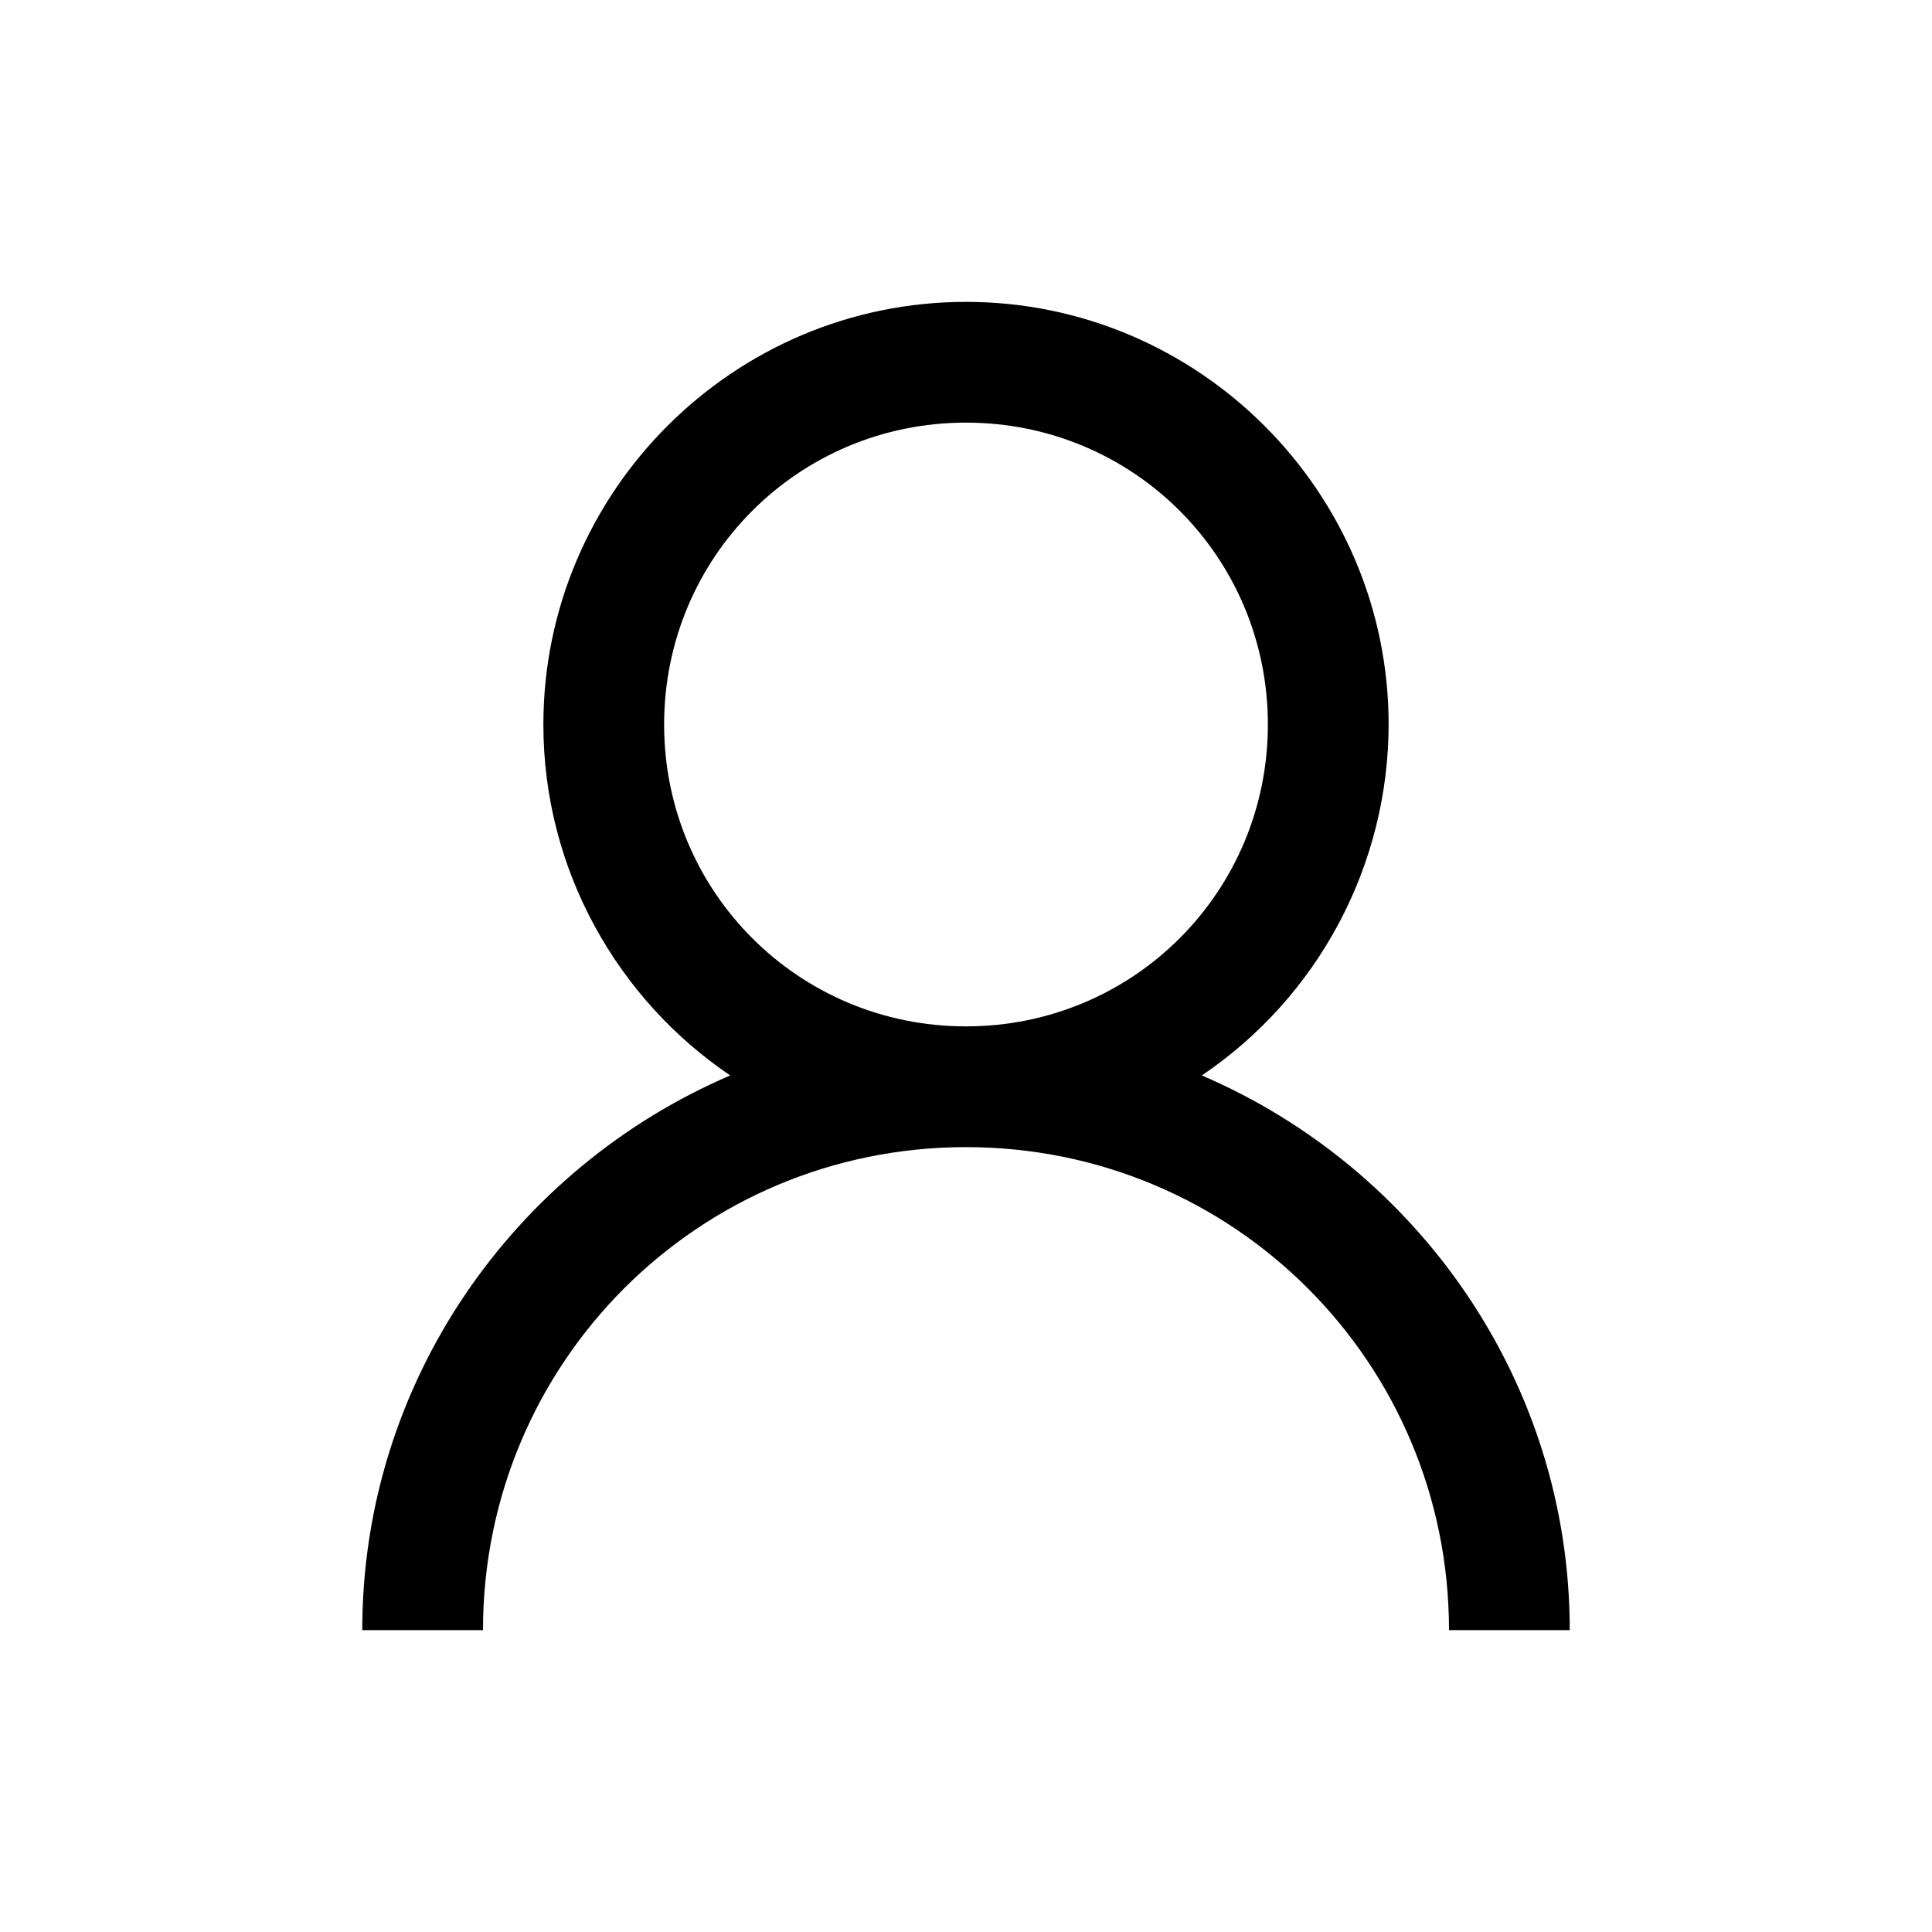
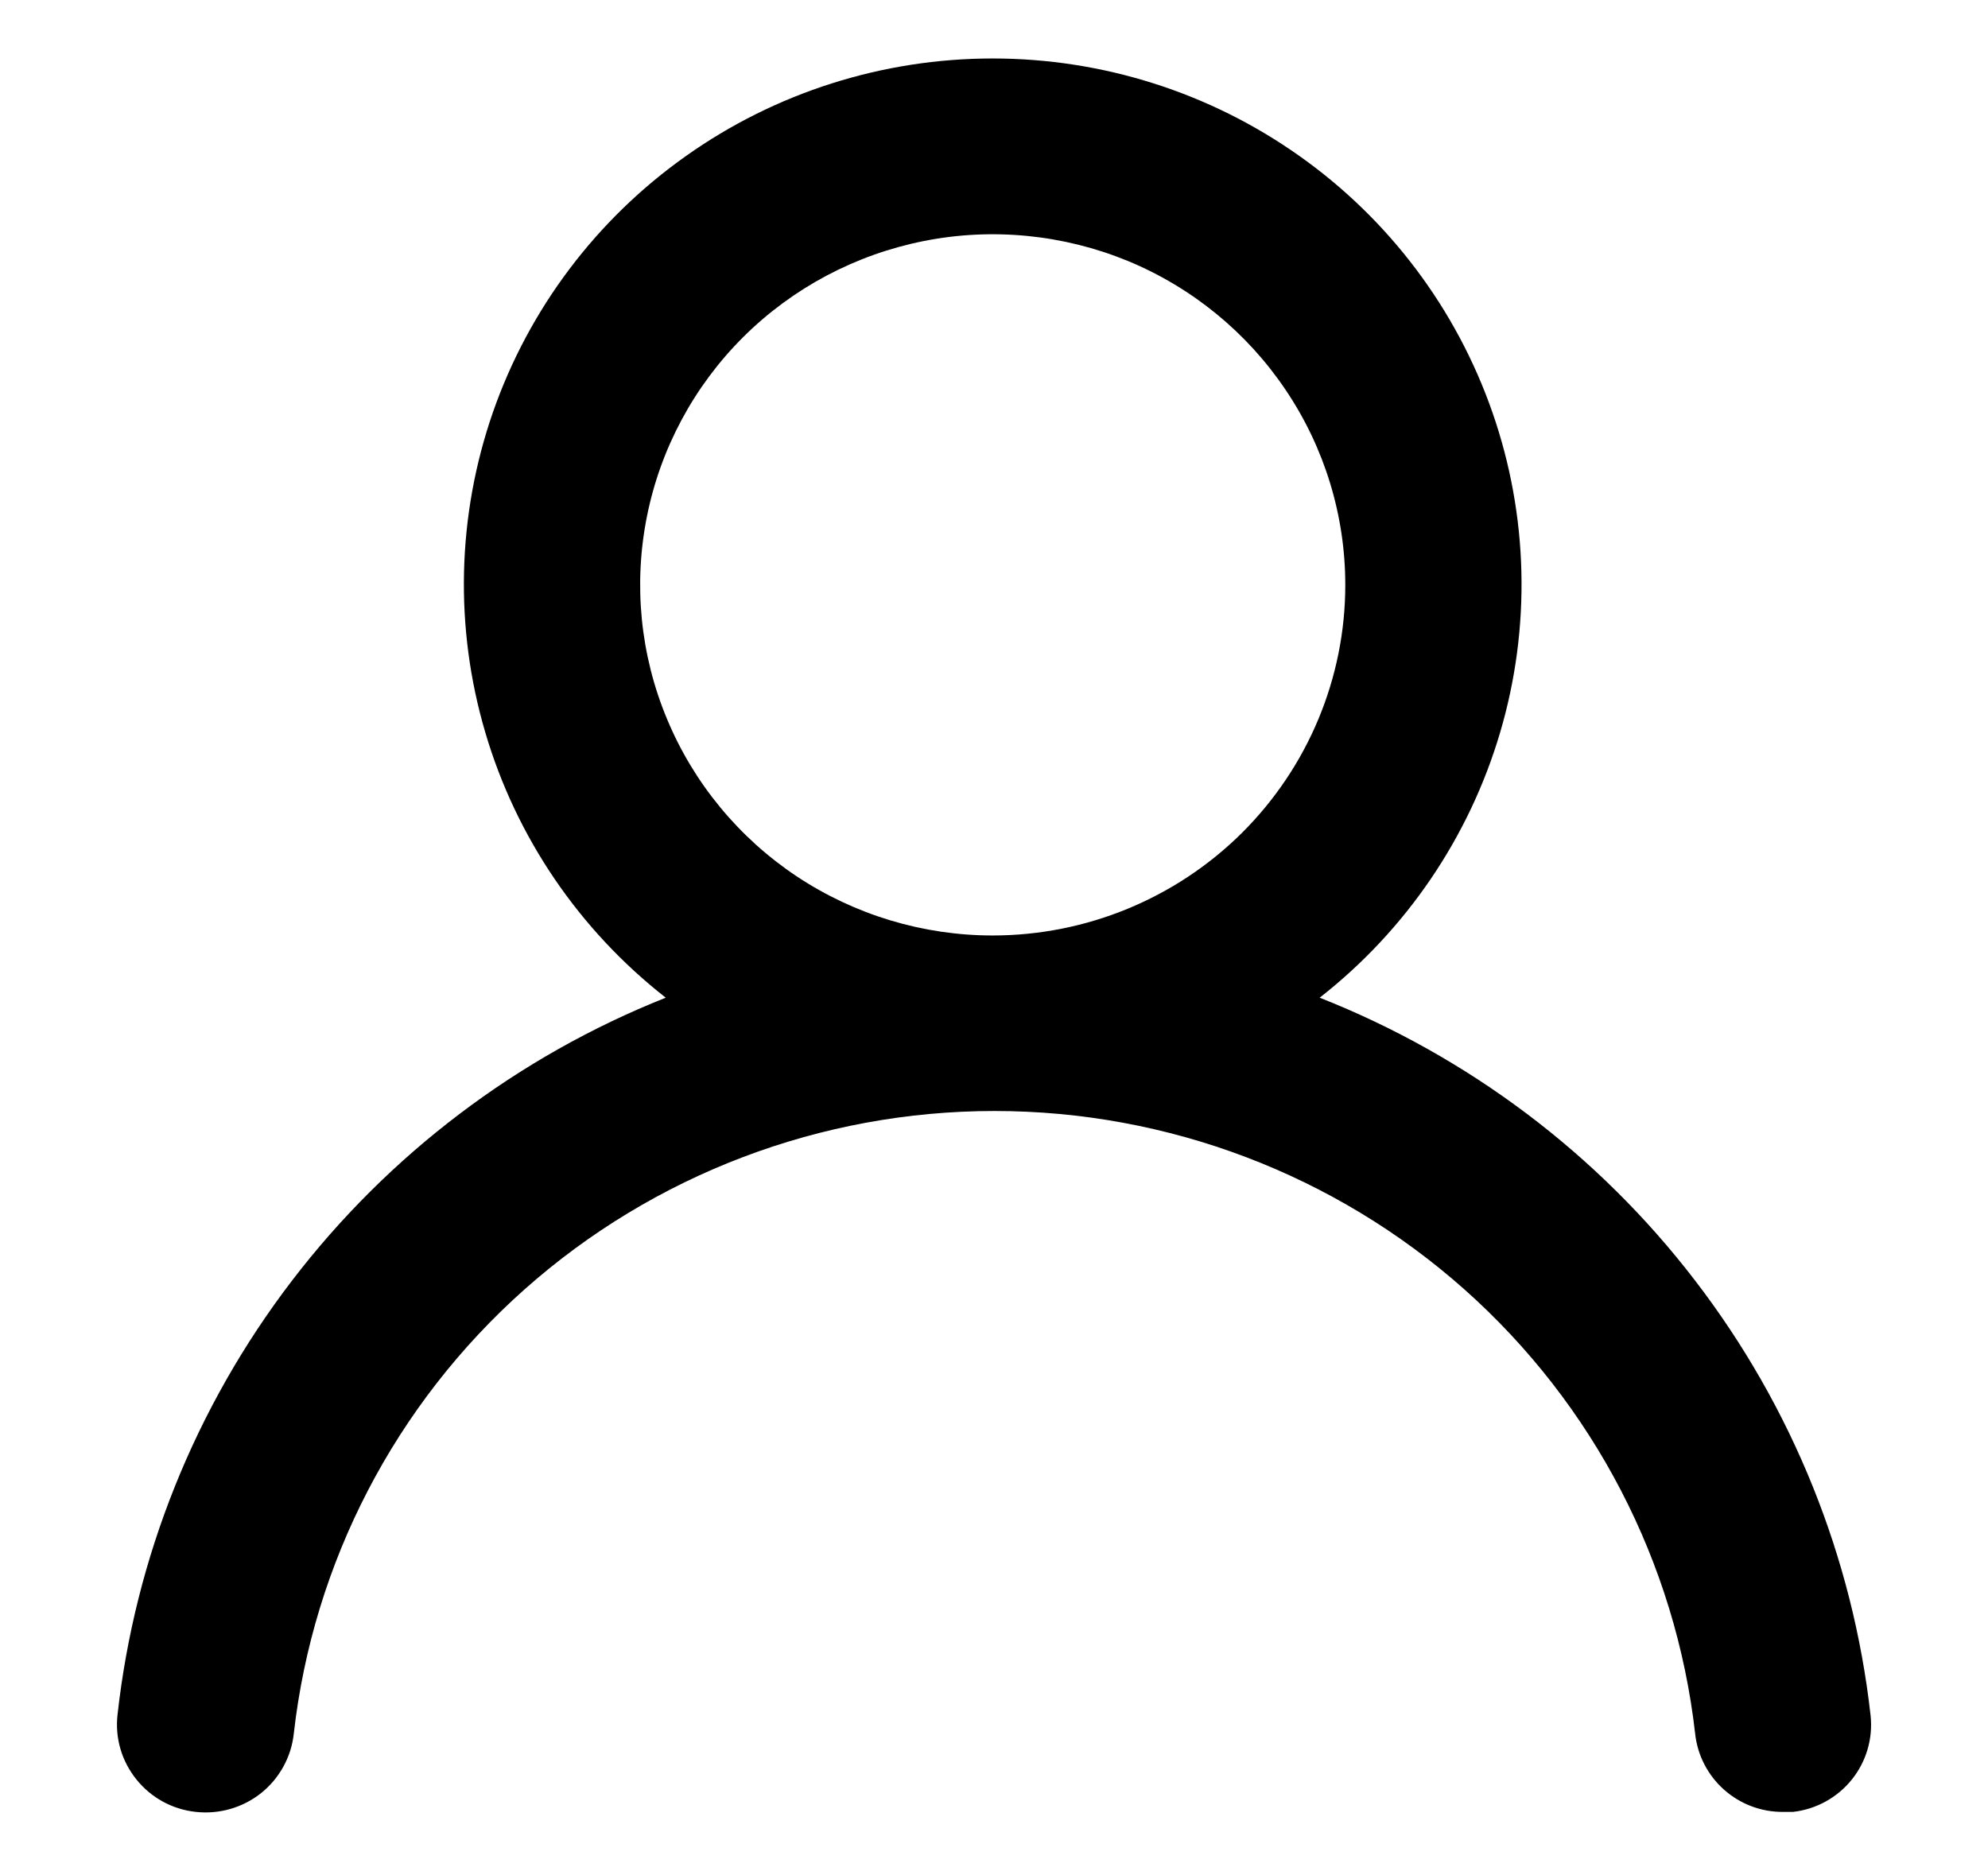
- <svg xmlns="http://www.w3.org/2000/svg" viewBox="0 0 20 20">
-   <path d="M10 3.125C7.591 3.125 5.625 5.091 5.625 7.5C5.625 9.006 6.394 10.345 7.559 11.133C5.329 12.089 3.75 14.3 3.75 16.875H5C5 14.106 7.231 11.875 10 11.875C12.769 11.875 15 14.106 15 16.875H16.25C16.25 14.3 14.671 12.089 12.441 11.133C13.036 10.731 13.523 10.19 13.86 9.557C14.197 8.924 14.374 8.217 14.375 7.5C14.375 5.091 12.409 3.125 10 3.125ZM10 4.375C11.733 4.375 13.125 5.767 13.125 7.5C13.125 9.233 11.733 10.625 10 10.625C8.267 10.625 6.875 9.233 6.875 7.5C6.875 5.767 8.267 4.375 10 4.375Z" />
+ <svg xmlns="http://www.w3.org/2000/svg" viewBox="0 0 17 16">
+   <path d="M11.285 8.532C12.024 7.954 12.563 7.161 12.828 6.264C13.093 5.367 13.07 4.41 12.762 3.526C12.454 2.642 11.878 1.876 11.112 1.334C10.346 0.791 9.429 0.5 8.489 0.5C7.549 0.5 6.632 0.791 5.866 1.334C5.1 1.876 4.523 2.642 4.215 3.526C3.908 4.41 3.885 5.367 4.15 6.264C4.414 7.161 4.954 7.954 5.693 8.532C4.426 9.036 3.322 9.873 2.496 10.953C1.67 12.033 1.155 13.315 1.005 14.664C0.994 14.762 1.002 14.861 1.03 14.957C1.058 15.052 1.104 15.14 1.167 15.218C1.292 15.374 1.475 15.474 1.675 15.495C1.875 15.517 2.076 15.459 2.233 15.334C2.389 15.209 2.49 15.027 2.512 14.828C2.677 13.363 3.38 12.01 4.485 11.027C5.591 10.044 7.021 9.501 8.504 9.501C9.987 9.501 11.417 10.044 12.523 11.027C13.628 12.01 14.33 13.363 14.496 14.828C14.516 15.012 14.605 15.183 14.744 15.306C14.883 15.429 15.063 15.497 15.249 15.495H15.332C15.53 15.473 15.711 15.373 15.835 15.219C15.959 15.065 16.017 14.868 15.996 14.671C15.845 13.319 15.326 12.033 14.496 10.952C13.667 9.87 12.556 9.034 11.285 8.532V8.532ZM8.489 8C7.893 8 7.31 7.824 6.814 7.495C6.318 7.165 5.932 6.697 5.704 6.149C5.475 5.601 5.416 4.998 5.532 4.417C5.648 3.835 5.935 3.301 6.357 2.881C6.779 2.462 7.316 2.177 7.901 2.061C8.485 1.945 9.092 2.005 9.643 2.231C10.193 2.458 10.664 2.843 10.995 3.336C11.327 3.829 11.504 4.409 11.504 5.002C11.504 5.797 11.186 6.559 10.621 7.122C10.055 7.684 9.288 8 8.489 8Z" />
</svg>
